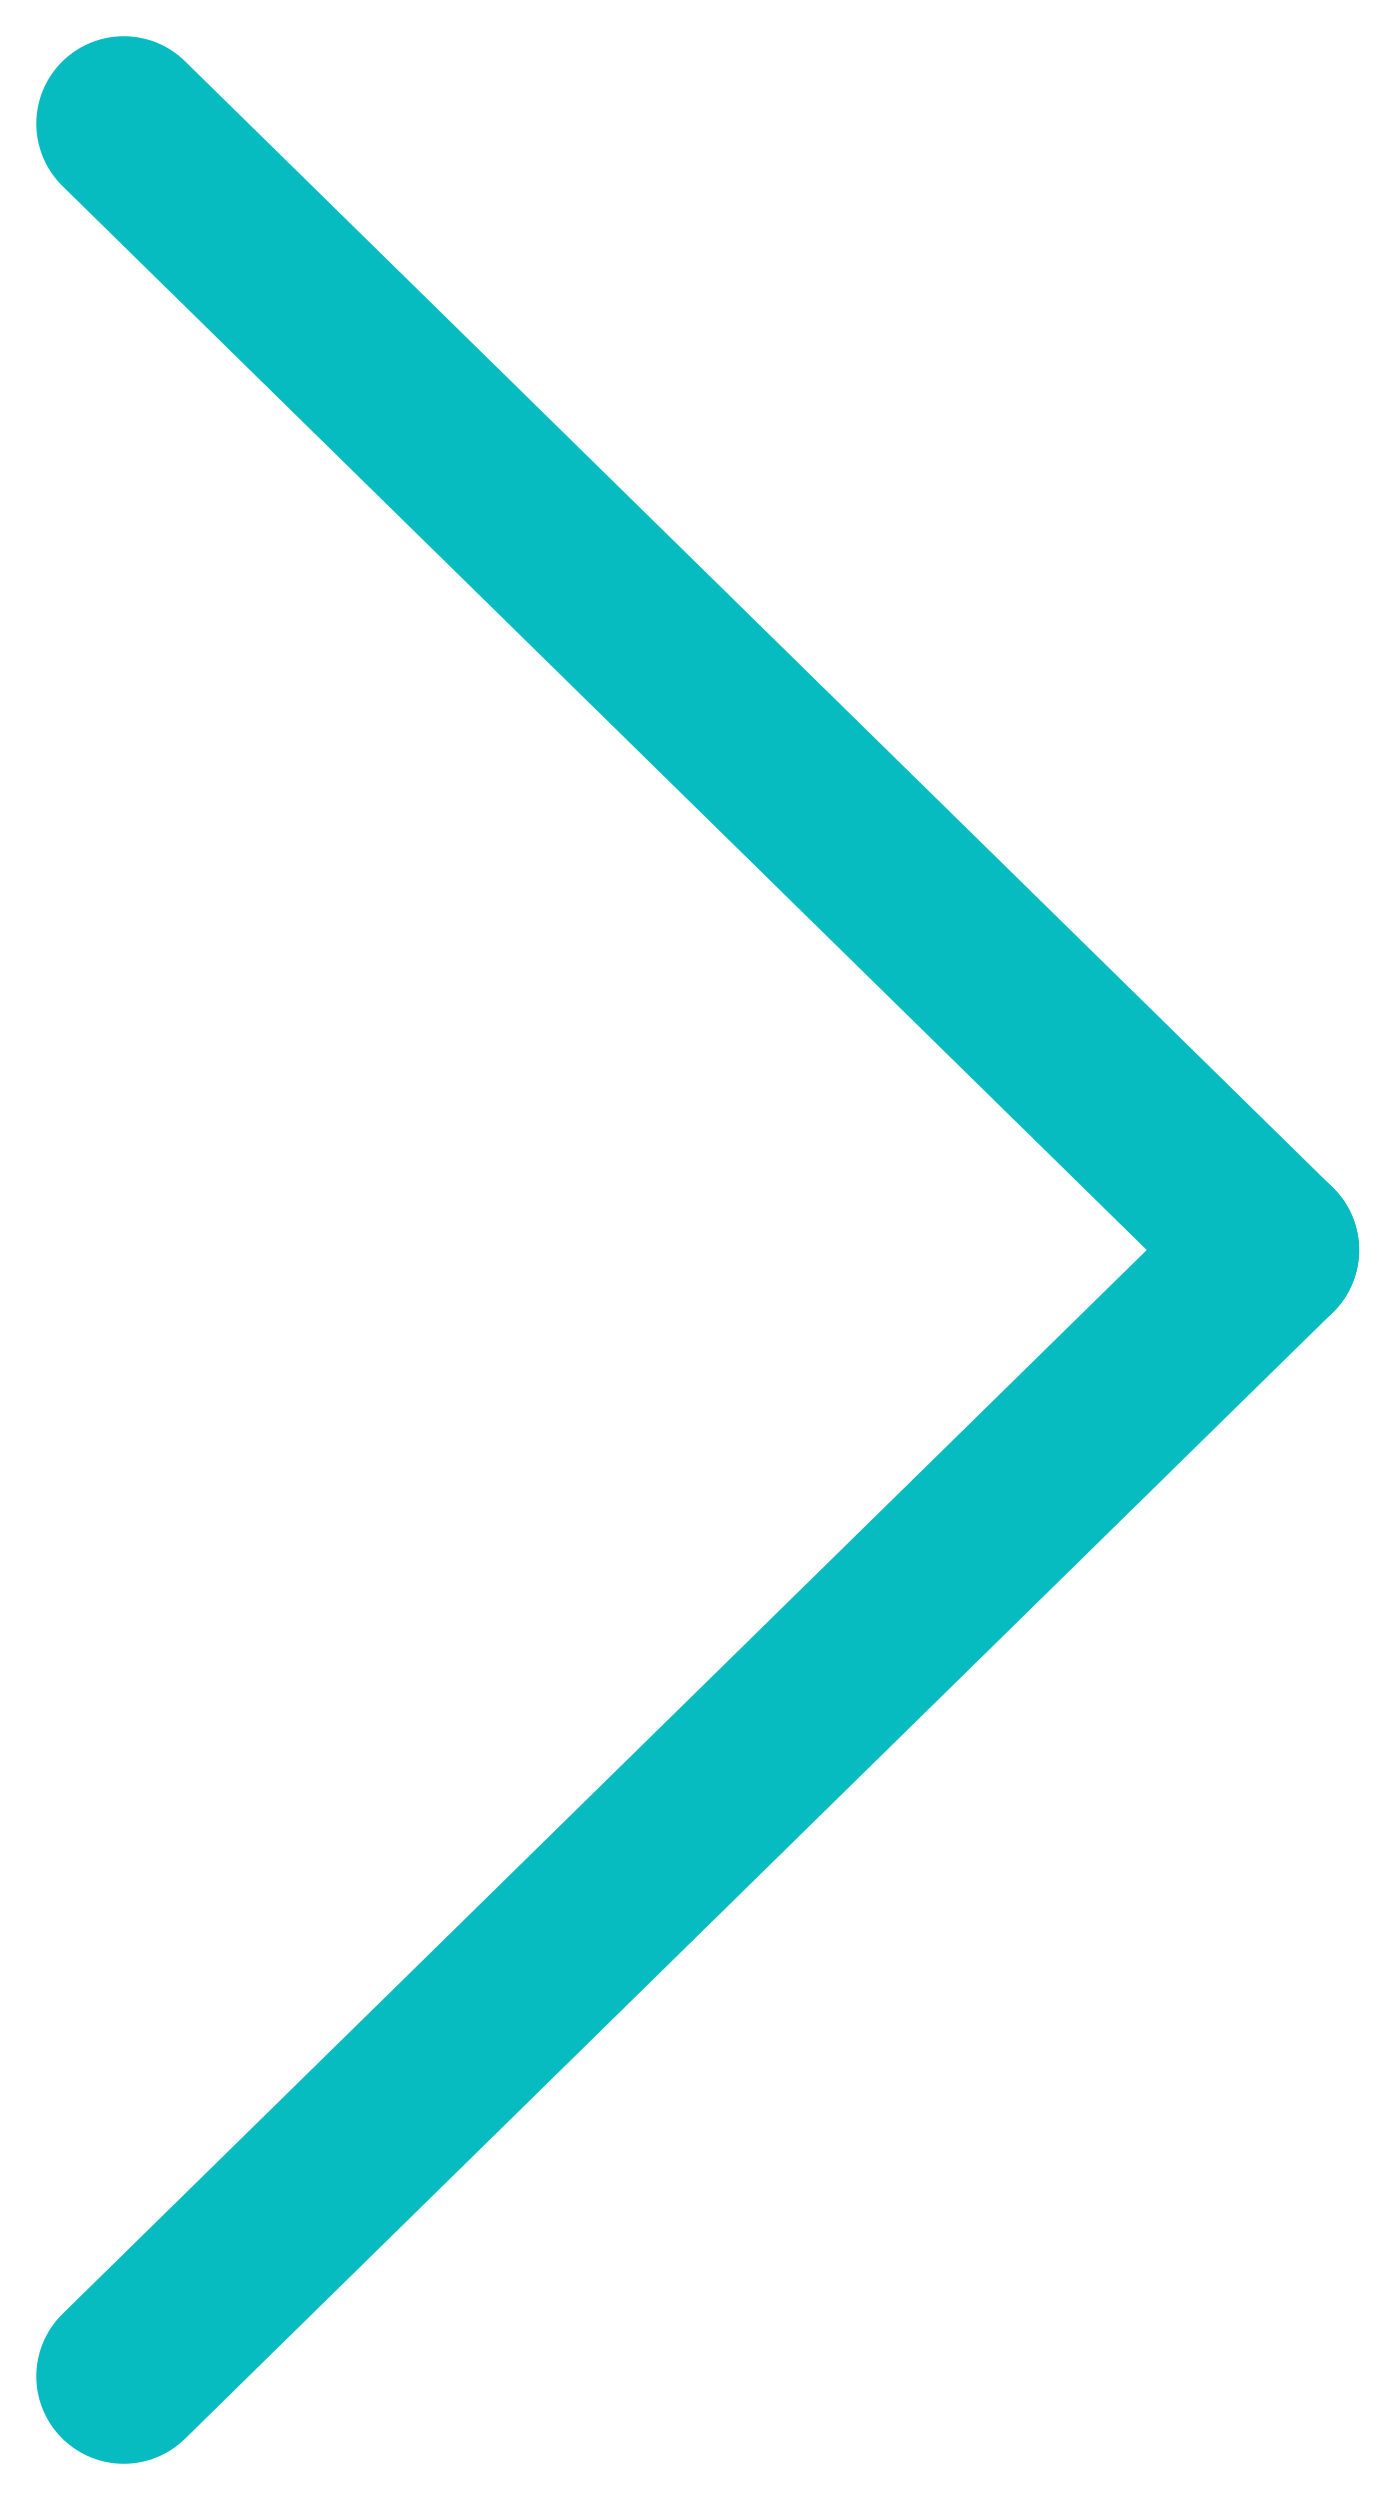
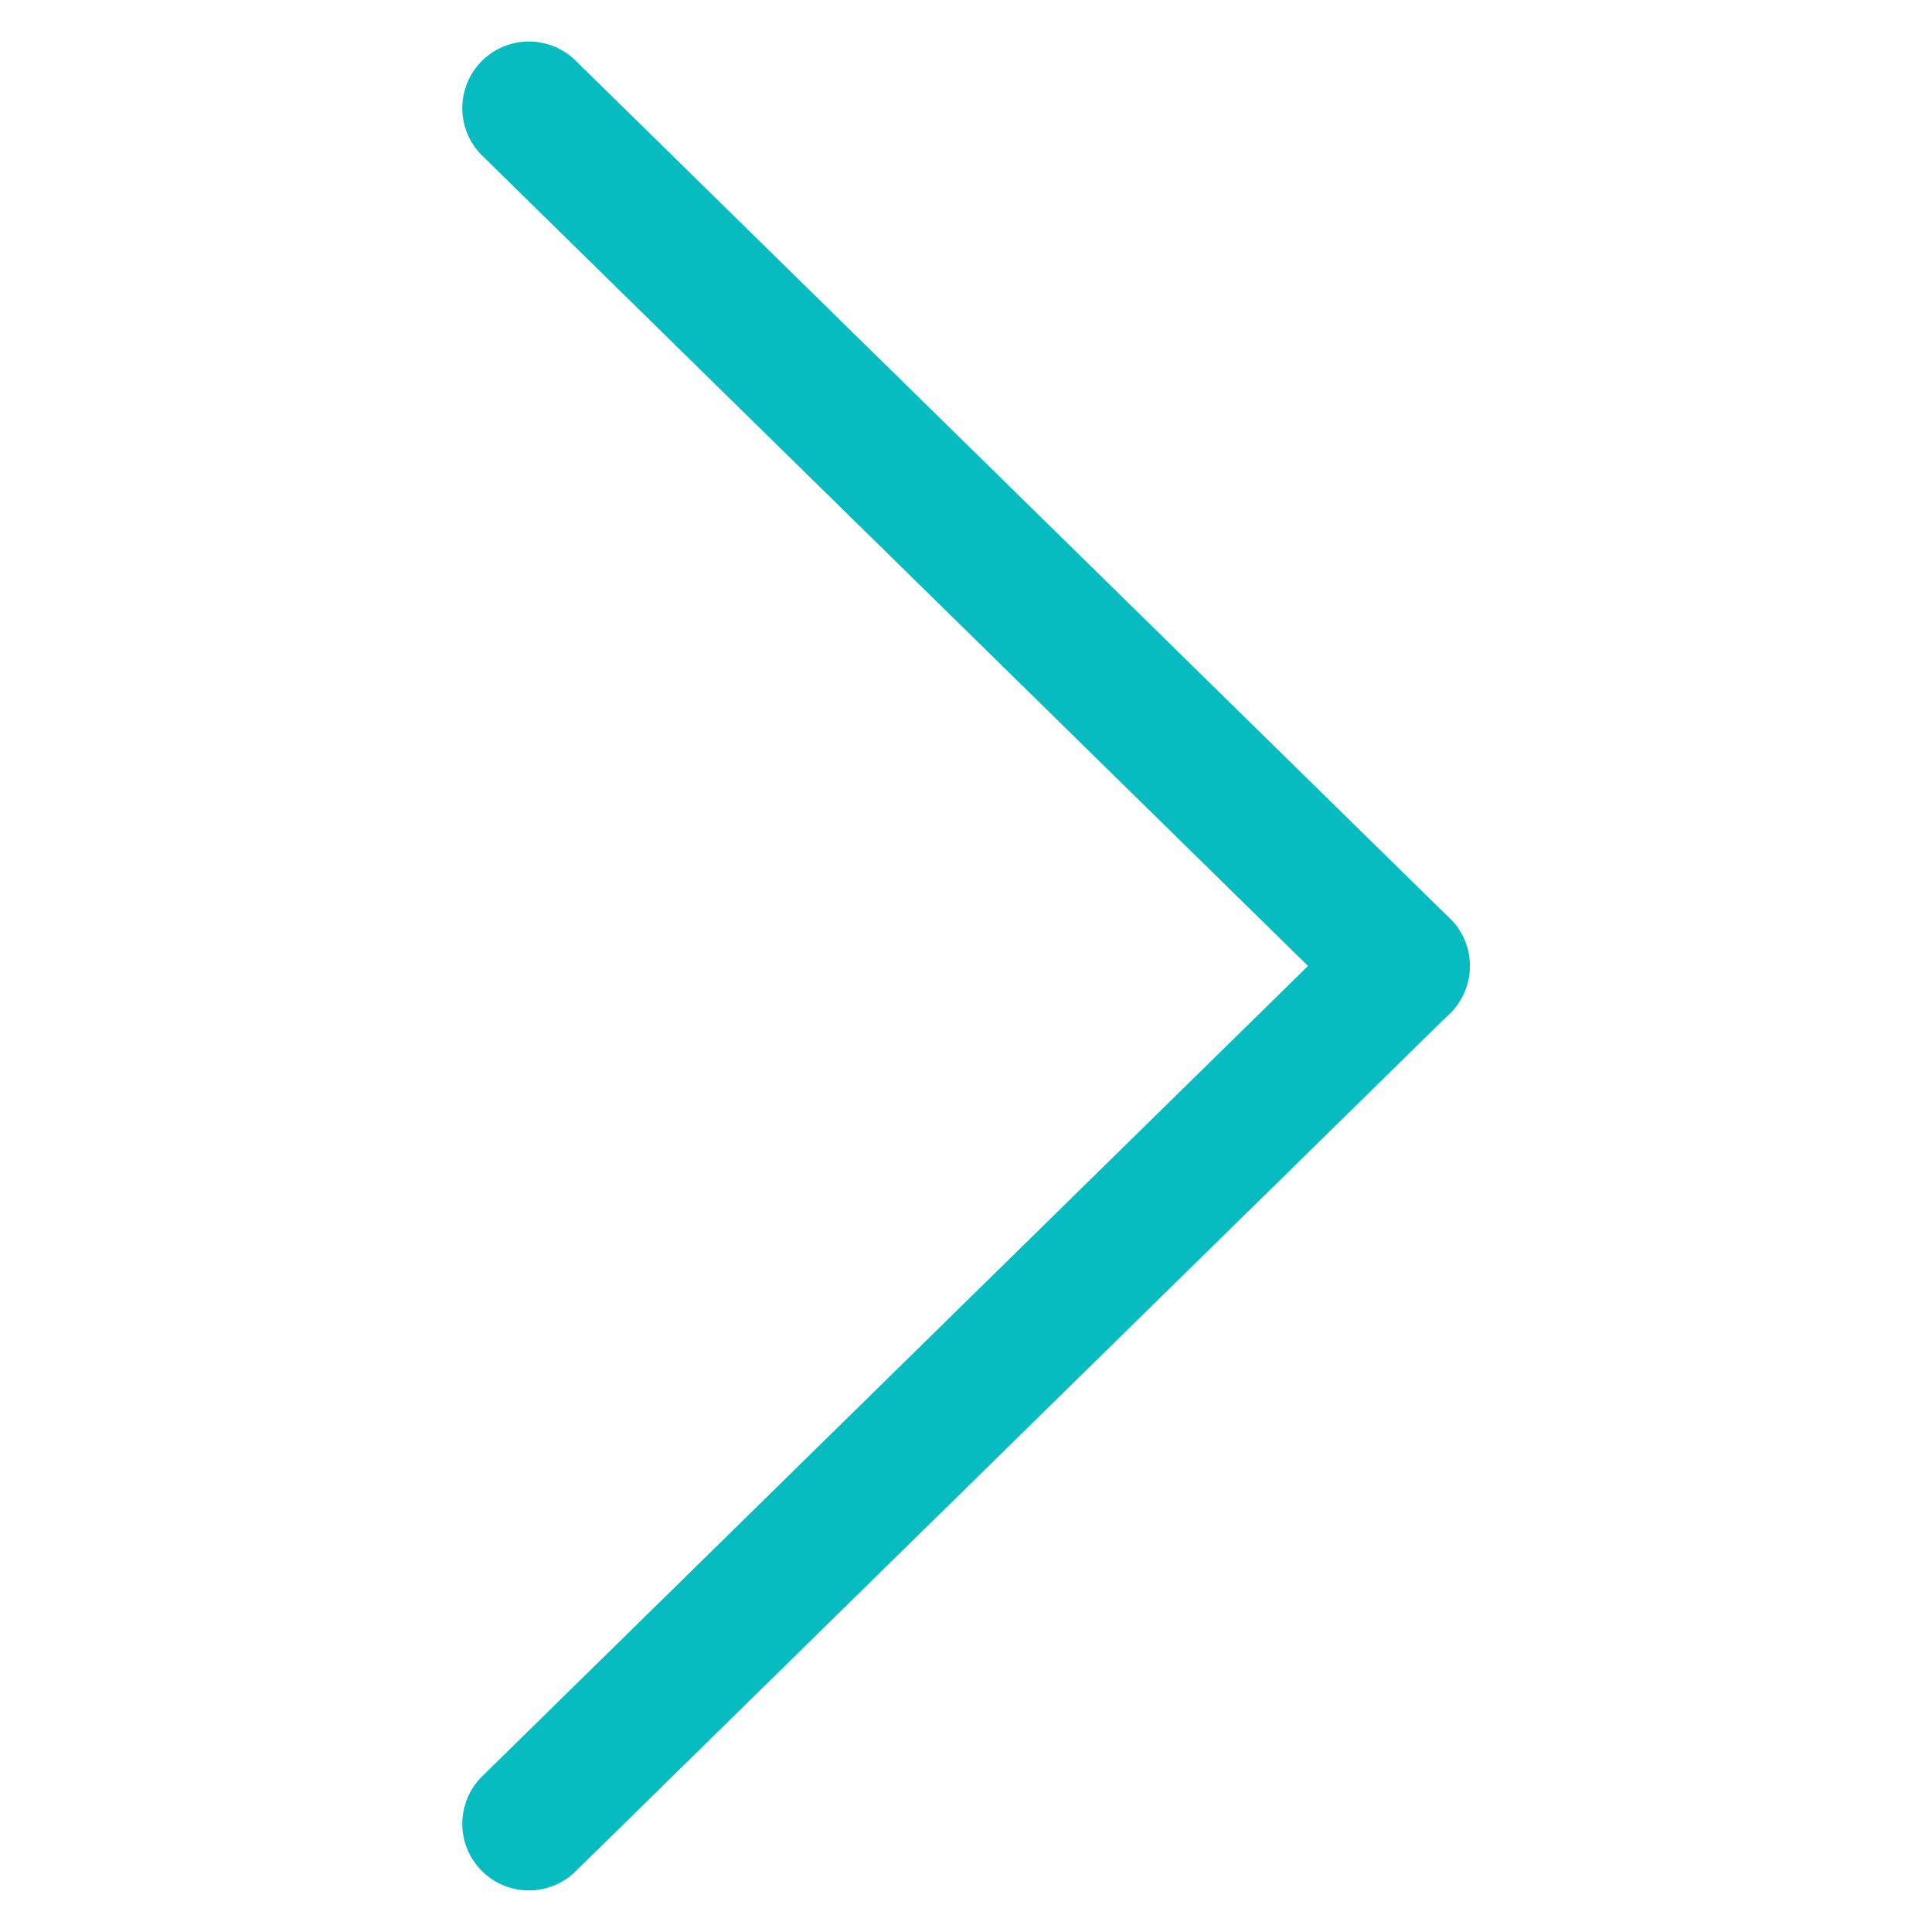
- <svg xmlns="http://www.w3.org/2000/svg" width="15.952" height="28.581" viewBox="0 0 15.952 28.581">
-   <g id="Group_9765" data-name="Group 9765" transform="translate(14.538 27.167) rotate(180)">
-     <g id="Group_5288" data-name="Group 5288" transform="translate(0 25.753) rotate(-90)">
-       <line id="Line_1322" data-name="Line 1322" x1="12.877" y2="13.123" fill="none" stroke="#06bcc1" stroke-linecap="round" stroke-width="2" />
-       <line id="Line_1323" data-name="Line 1323" x1="13.123" y2="12.877" transform="translate(25.753) rotate(90)" fill="none" stroke="#06bcc1" stroke-linecap="round" stroke-width="2" />
+ <svg xmlns="http://www.w3.org/2000/svg" version="1.1" id="Warstwa_1" x="0px" y="0px" viewBox="0 0 29 29" style="enable-background:new 0 0 29 29;" xml:space="preserve">
+   <style type="text/css">
+ 	.st0{fill:none;stroke:#06BCC1;stroke-width:2;stroke-linecap:round;}
+ </style>
+   <g id="Group_9765" transform="translate(14.538 27.167) rotate(180)">
+     <g id="Group_5288" transform="translate(0 25.753) rotate(-90)">
+       <line id="Line_1322" class="st0" x1="13.086" y1="-6.524" x2="0.209" y2="6.599" />
+       <line id="Line_1323" class="st0" x1="25.962" y1="6.599" x2="13.085" y2="-6.524" />
    </g>
  </g>
</svg>
